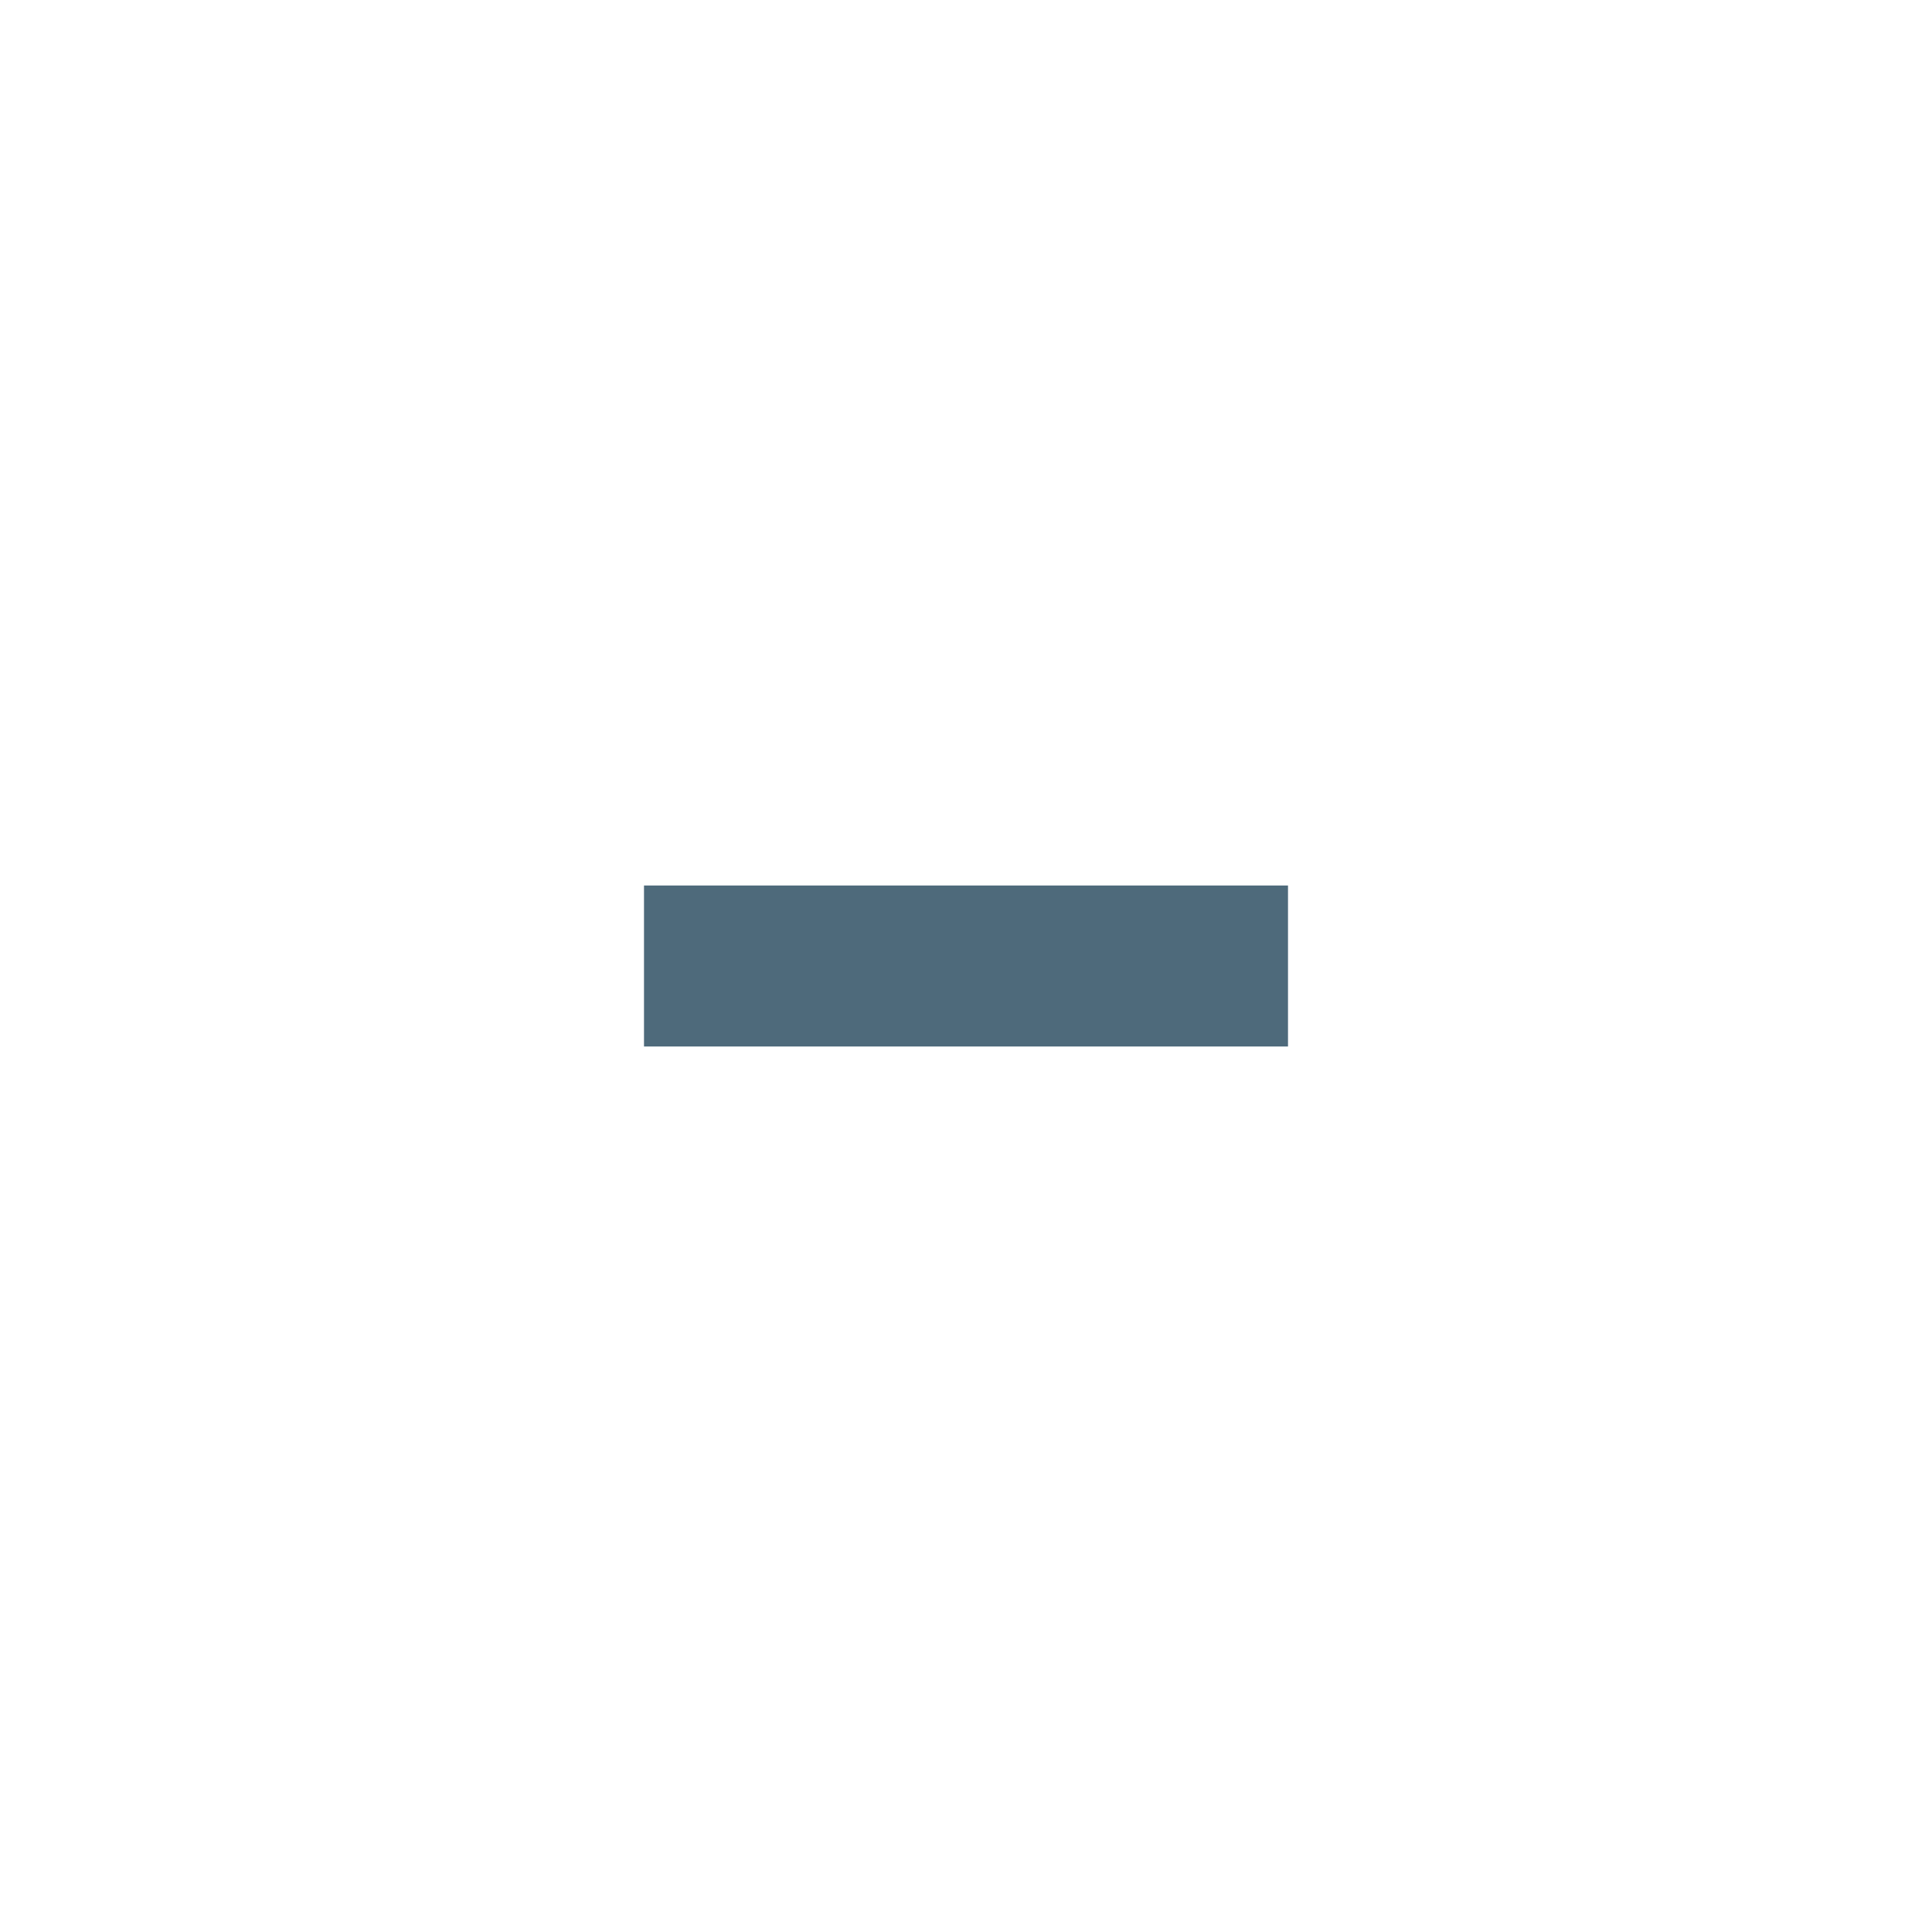
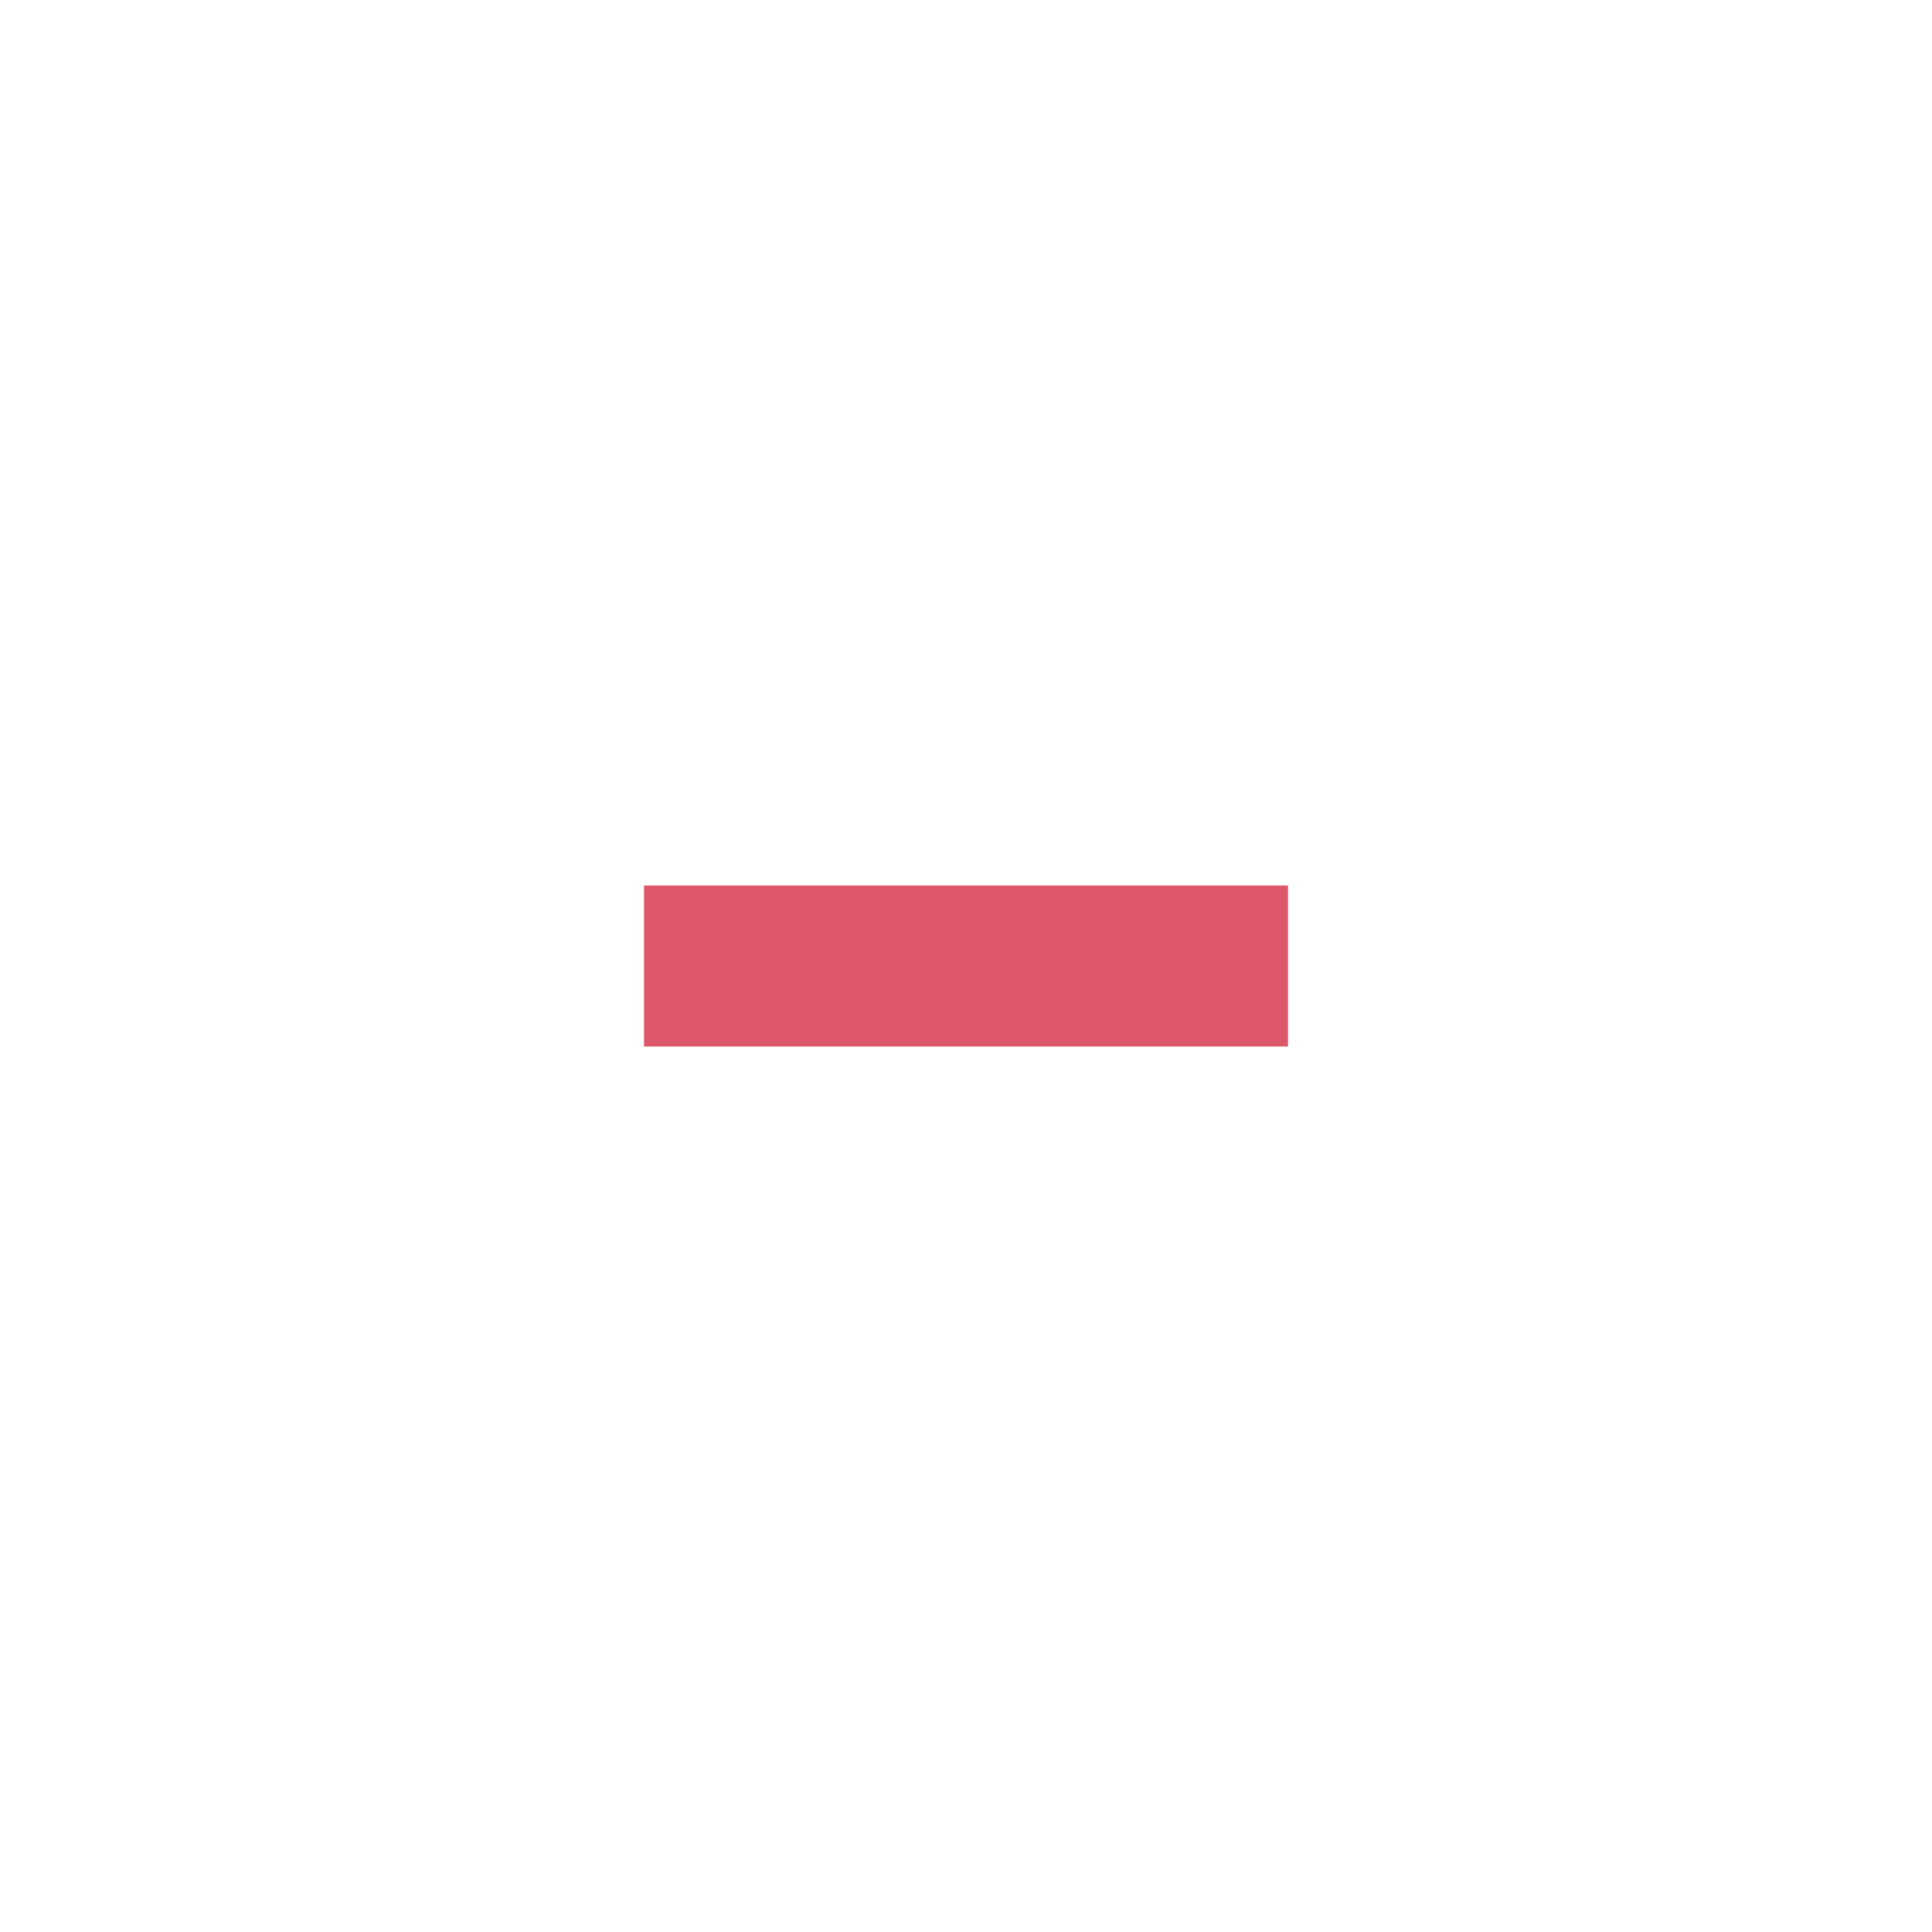
<svg xmlns="http://www.w3.org/2000/svg" version="1.1" x="0px" y="0px" width="24px" height="24px" viewBox="0 0 24 24" xml:space="preserve">
-   <rect x="8" y="11" fill="#13384f" opacity="0.75" width="8" height="2" />
+   <rect x="8" y="11" fill="#d02038" opacity="0.75" width="8" height="2" />
</svg>
